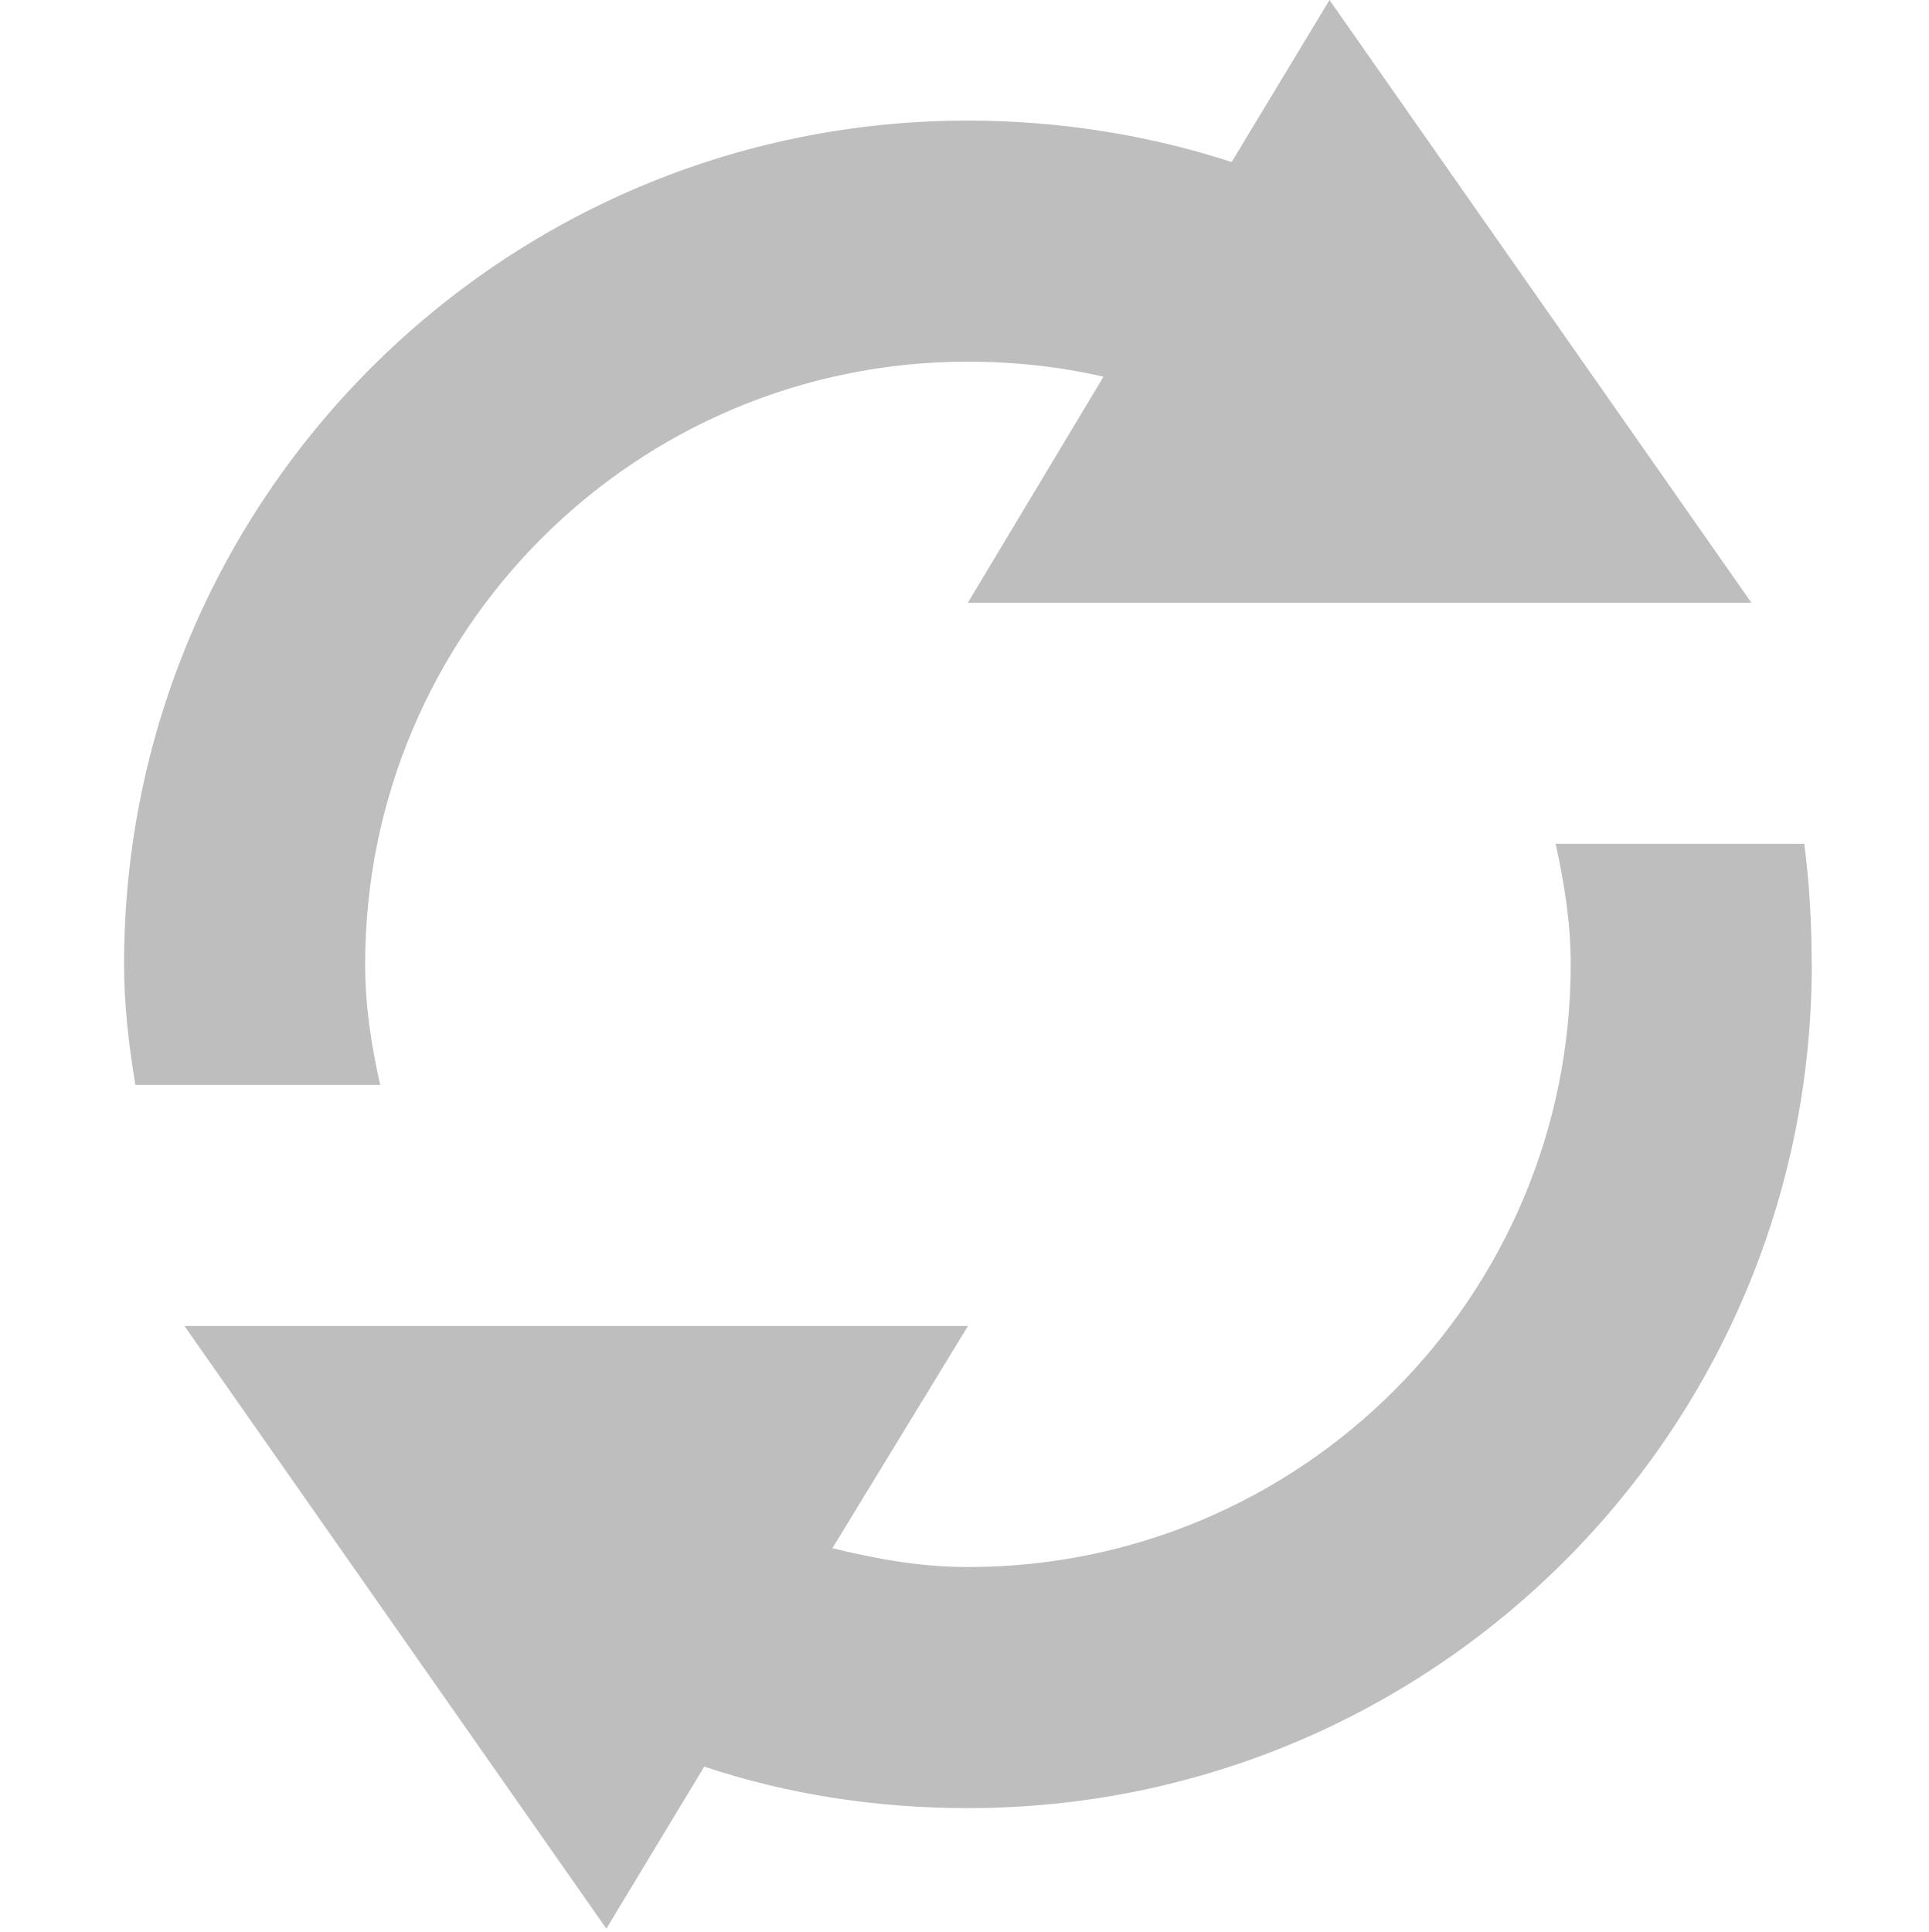
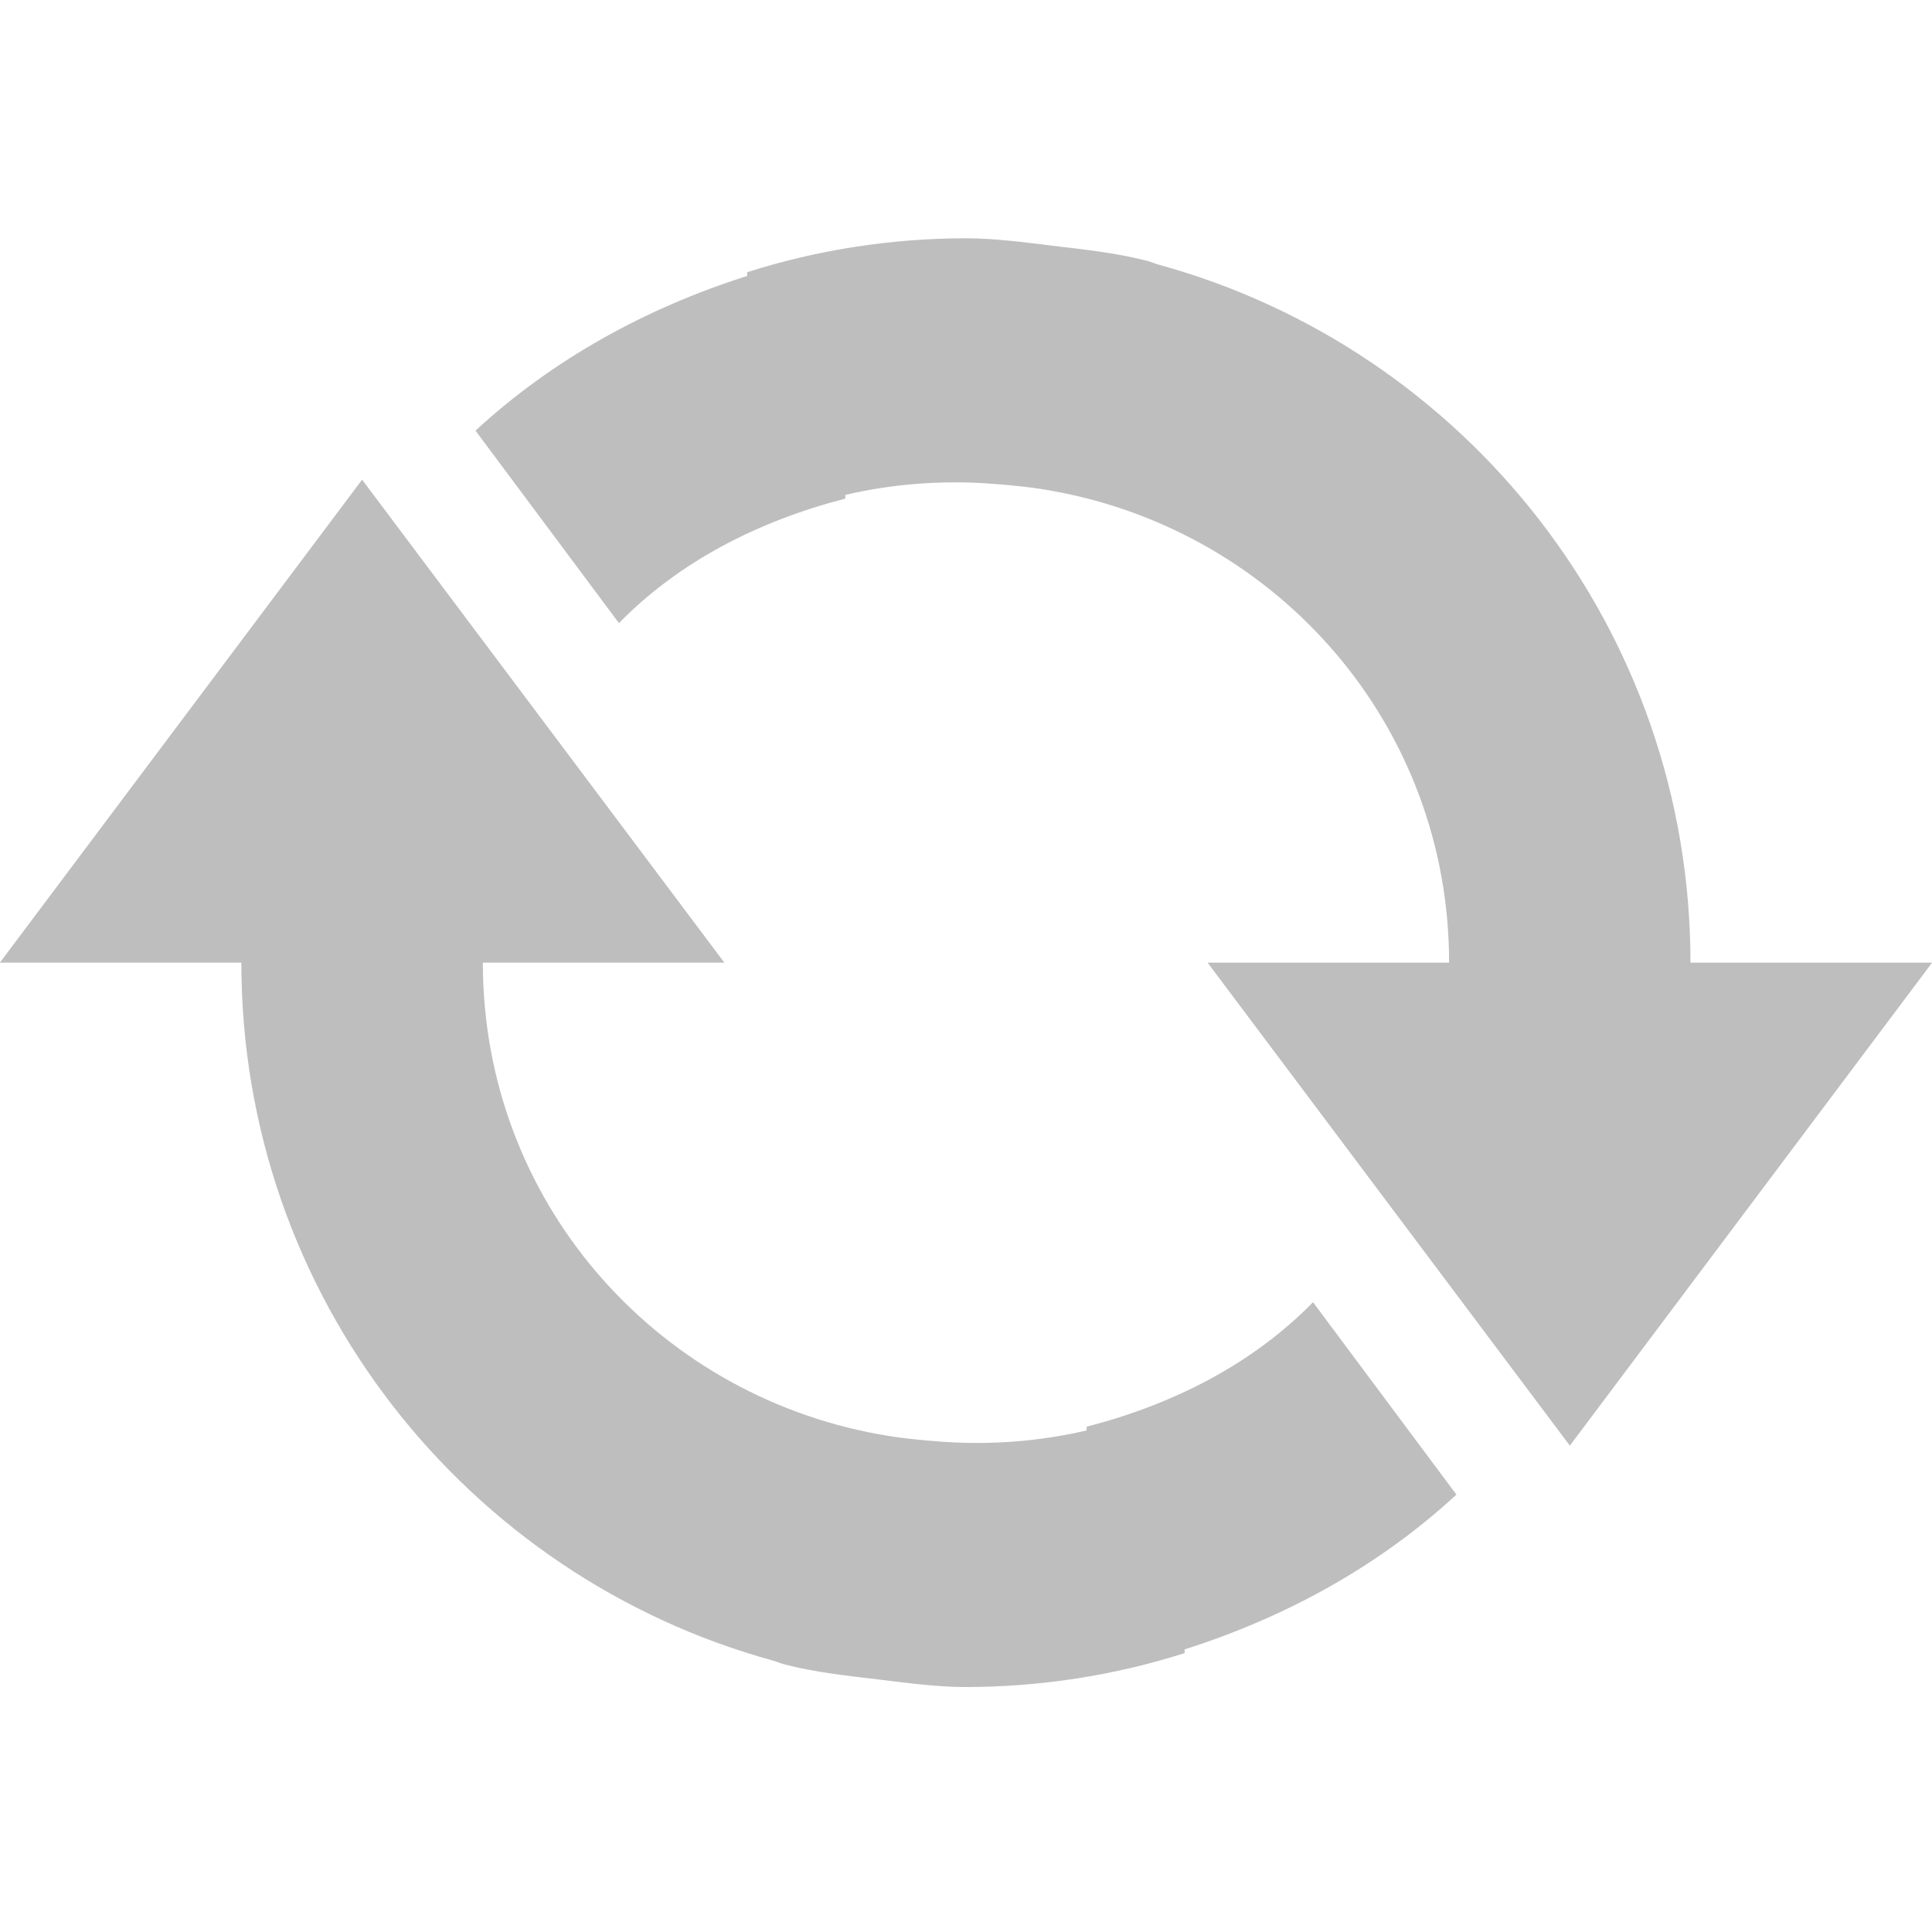
- <svg xmlns="http://www.w3.org/2000/svg" xmlns:ns1="http://www.openswatchbook.org/uri/2009/osb" height="16.028" id="svg7384" style="enable-background:new" version="1.1" width="16">
+ <svg xmlns="http://www.w3.org/2000/svg" xmlns:ns1="http://www.openswatchbook.org/uri/2009/osb" height="16" id="svg7384" style="enable-background:new" version="1.1" width="16">
  <defs id="defs7386">
    <linearGradient id="linearGradient5606" ns1:paint="solid">
      <stop id="stop5608" offset="0" style="stop-color:#000000;stop-opacity:1;" />
    </linearGradient>
    <filter color-interpolation-filters="sRGB" id="filter7554">
      <feBlend id="feBlend7556" in2="BackgroundImage" mode="darken" />
    </filter>
  </defs>
-   <g id="layer9" style="display:inline" transform="translate(-725.0002,207)" />
-   <g id="layer10" style="display:inline;filter:url(#filter7554)" transform="translate(-725.0002,207)" />
-   <g id="layer1" style="display:inline" transform="translate(-484,-410)" />
-   <g id="layer14" style="display:inline" transform="translate(-725.0002,207)" />
-   <g id="layer15" style="display:inline" transform="translate(-725.0002,207)">
-     <g id="g5089" transform="matrix(0,1,1,0,764.0293,-632.0127)">
-       <path d="m 433.013,-24 c -0.335,3e-6 -0.675,-0.018 -1,-0.062 l -1e-5,-2.062 c 0.324,0.071 0.653,0.125 1,0.125 2.761,-1e-6 5,-2.239 5,-5 0,-0.395 -0.067,-0.757 -0.156,-1.125 l -1.844,1.125 0,-3.969 0,-2.344 0,-0.187 5,3.5 -1.344,0.812 c 0.229,0.69 0.344,1.42 0.344,2.188 1e-5,3.866 -3.134,7 -7,7 z m -3,-0.5 -5,-3.5 1.344,-0.812 c -0.223,-0.682 -0.344,-1.43 -0.344,-2.188 0,-3.866 3.134,-7 7,-7 0.337,-5e-6 0.676,0.04 1,0.094 l 0,2.031 c -0.322,-0.073 -0.654,-0.125 -1,-0.125 -2.761,10e-7 -5,2.239 -5,5 0,0.382 0.042,0.768 0.125,1.125 l 1.875,-1.125 0,3.969 0,2.344 -1e-5,0.188 z" id="path5091" style="fill:#bebebe;fill-opacity:1;stroke:none" />
-     </g>
+   <g id="layer9" style="display:inline" transform="translate(-725.0002,230.9723)" />
+   <g id="layer10" style="display:inline;filter:url(#filter7554)" transform="translate(-725.0002,230.9723)" />
+   <g id="layer1" style="display:inline" transform="translate(-484,-386.0277)" />
+   <g id="layer14" style="display:inline" transform="translate(-725.0002,230.9723)" />
+   <g id="layer15" style="display:inline" transform="translate(-725.0002,230.9723)">
+     <path d="m 741,-223 -2,0 c 0,-2.762 -1.865,-5.084 -4.406,-5.781 -0.032,-0.009 -0.062,-0.023 -0.094,-0.031 -0.255,-0.066 -0.514,-0.093 -0.781,-0.125 -0.233,-0.028 -0.478,-0.062 -0.719,-0.062 -0.616,6.4e-4 -1.229,0.095 -1.812,0.281 l 0,0.031 c -0.842,0.267 -1.614,0.694 -2.25,1.281 l 1.188,1.594 c 0.502,-0.513 1.158,-0.846 1.875,-1.031 l 0,-0.031 c 0.38,-0.089 0.79,-0.122 1.188,-0.094 0.182,0.013 0.349,0.029 0.531,0.062 1.867,0.338 3.281,1.942 3.281,3.906 l -2,0 3,4 3,-4 z m -3.938,4.406 -1.188,-1.594 c -0.502,0.513 -1.158,0.846 -1.875,1.031 l 0,0.031 c -0.38,0.089 -0.79,0.122 -1.188,0.094 -0.182,-0.013 -0.349,-0.029 -0.531,-0.062 -1.867,-0.338 -3.281,-1.942 -3.281,-3.906 l 2,0 -3,-4 -3,4 2,0 c 0,2.762 1.865,5.084 4.406,5.781 0.032,0.009 0.061,0.023 0.094,0.031 0.255,0.066 0.514,0.093 0.781,0.125 0.233,0.028 0.478,0.062 0.719,0.062 0.616,-6.4e-4 1.229,-0.095 1.812,-0.281 l 0,-0.031 c 0.842,-0.267 1.614,-0.694 2.25,-1.281 z" id="path8675" style="fill:#bebebe;fill-opacity:1;stroke:none" />
  </g>
-   <g id="g71291" style="display:inline" transform="translate(-725.0002,207)" />
-   <g id="layer2" style="display:inline" transform="translate(-484,-260)" />
-   <g id="g6058" style="display:inline" transform="translate(-484,-260)" />
-   <g id="layer12" style="display:inline" transform="translate(-725.0002,207)" />
+   <g id="g71291" style="display:inline" transform="translate(-725.0002,230.9723)" />
+   <g id="layer2" style="display:inline" transform="translate(-484,-236.0277)" />
+   <g id="g6058" style="display:inline" transform="translate(-484,-236.0277)" />
+   <g id="layer12" style="display:inline" transform="translate(-725.0002,230.9723)" />
</svg>
